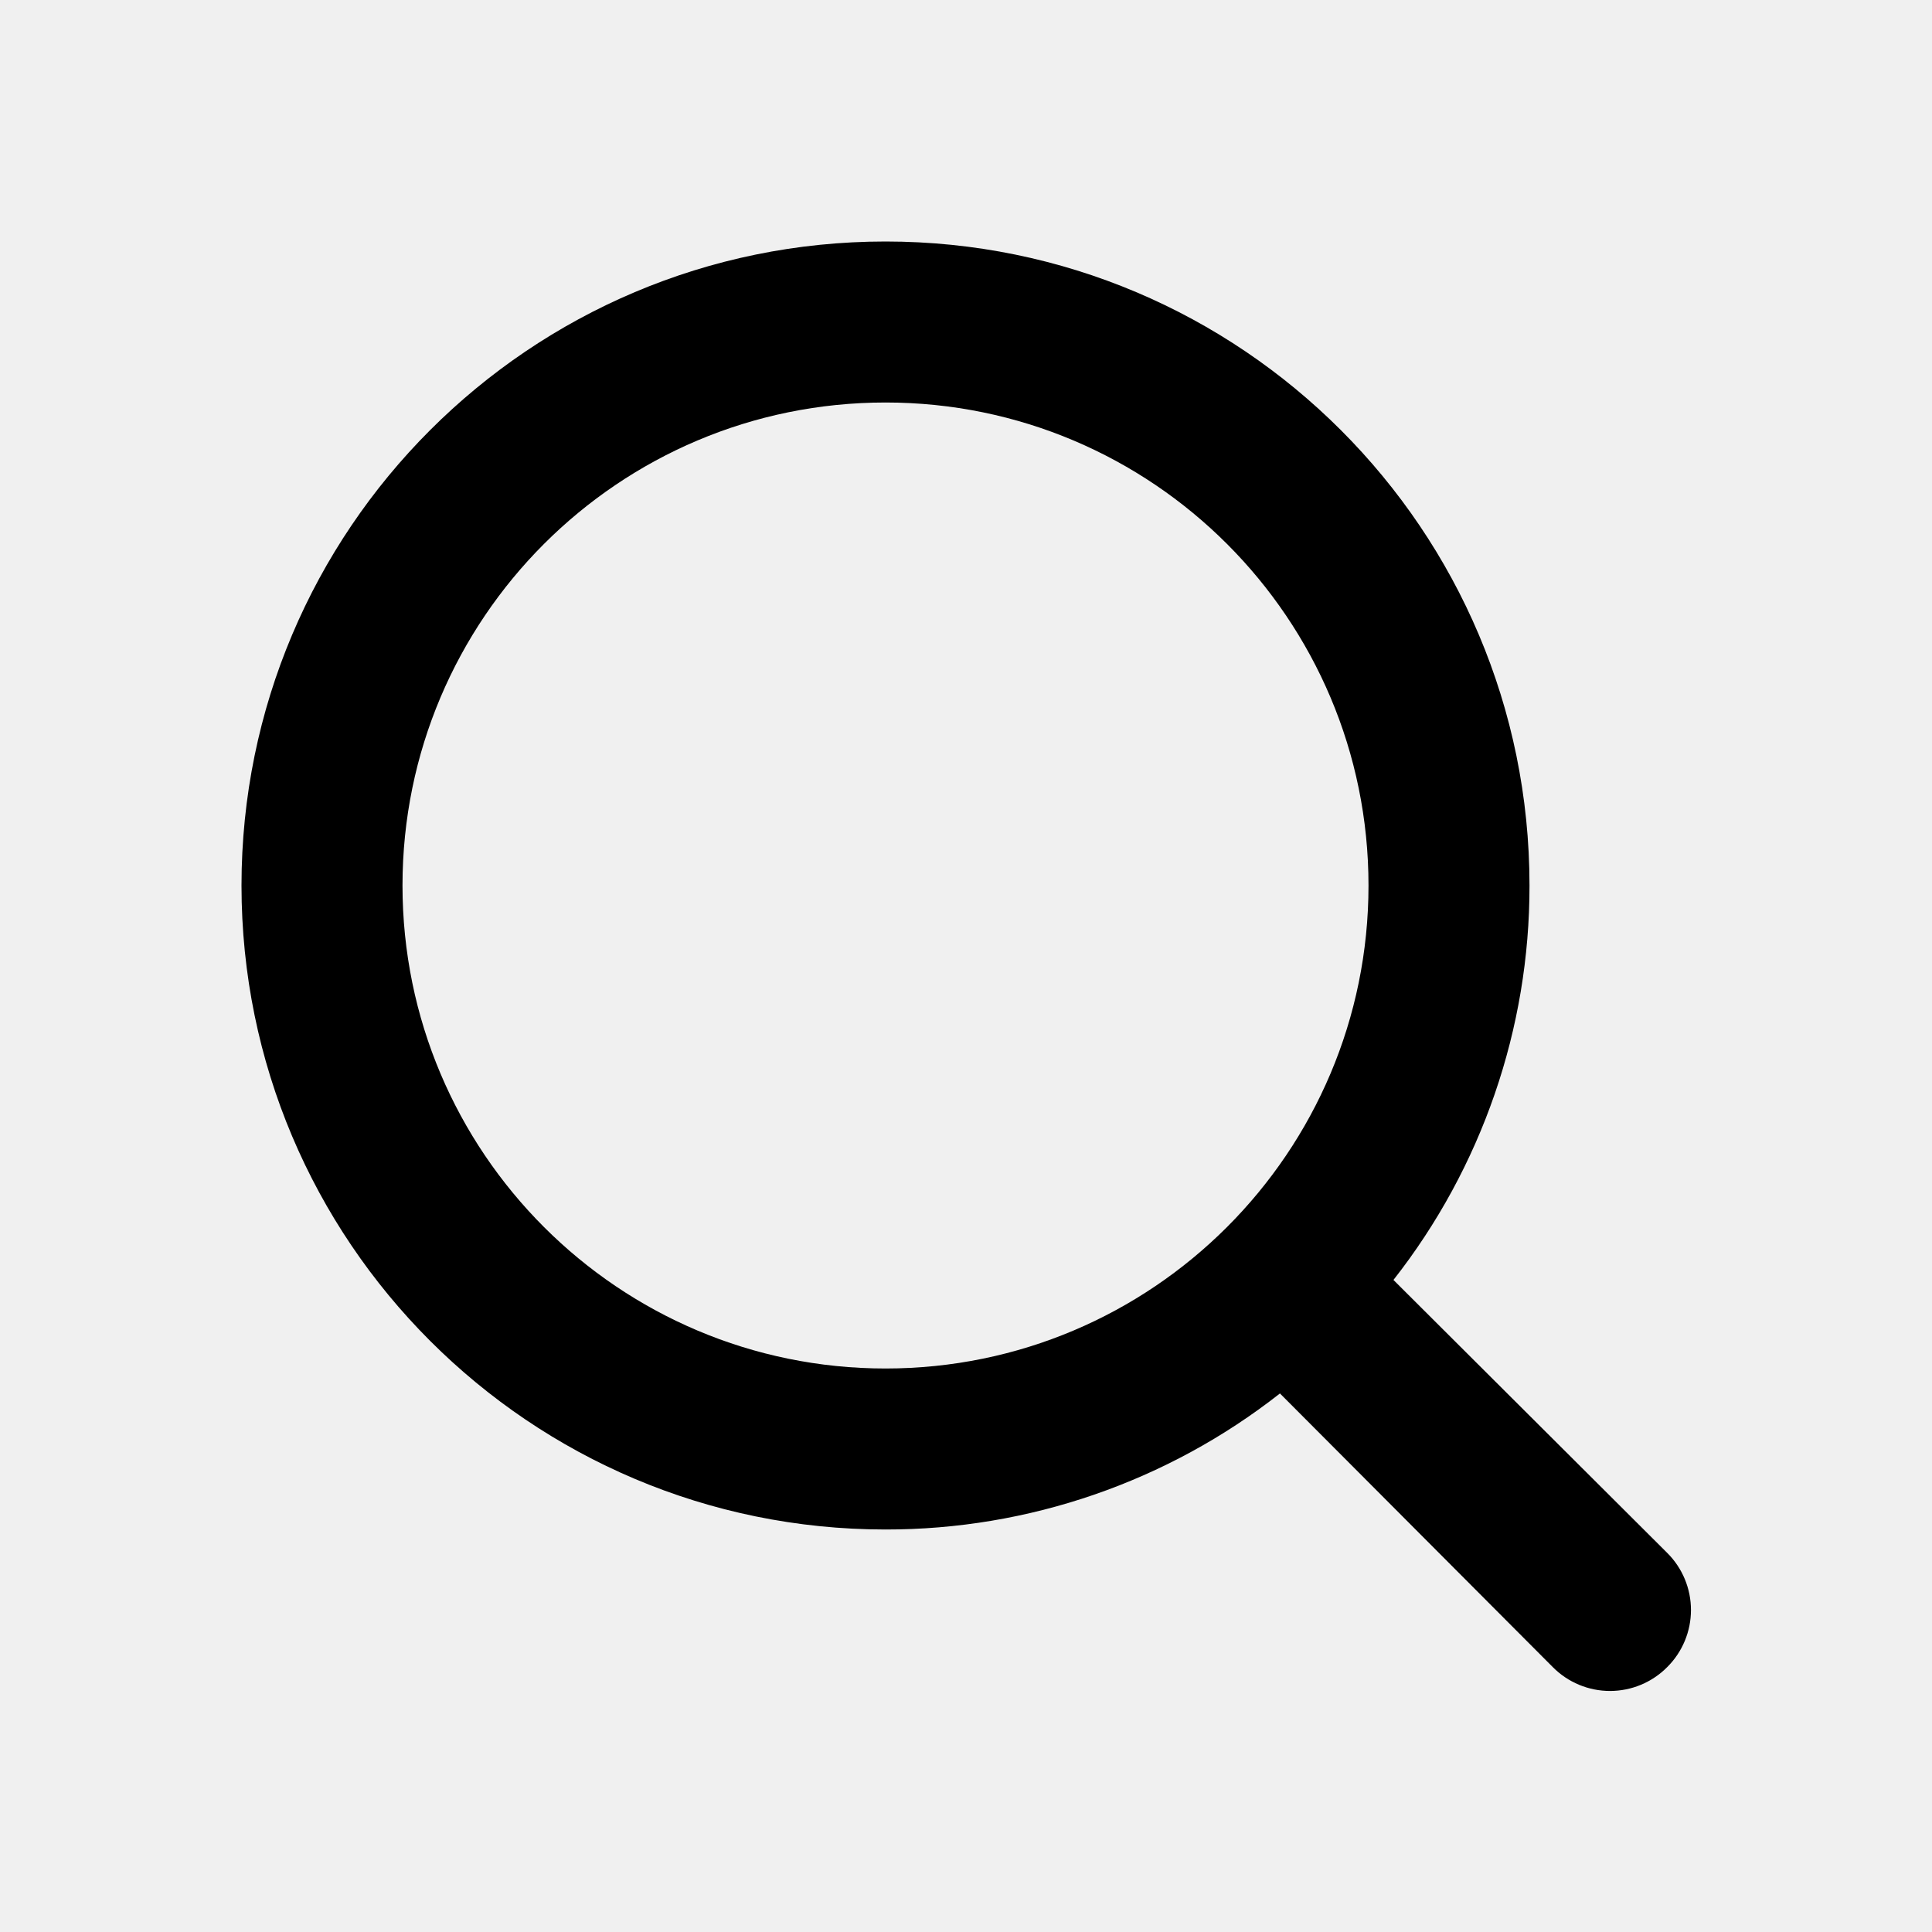
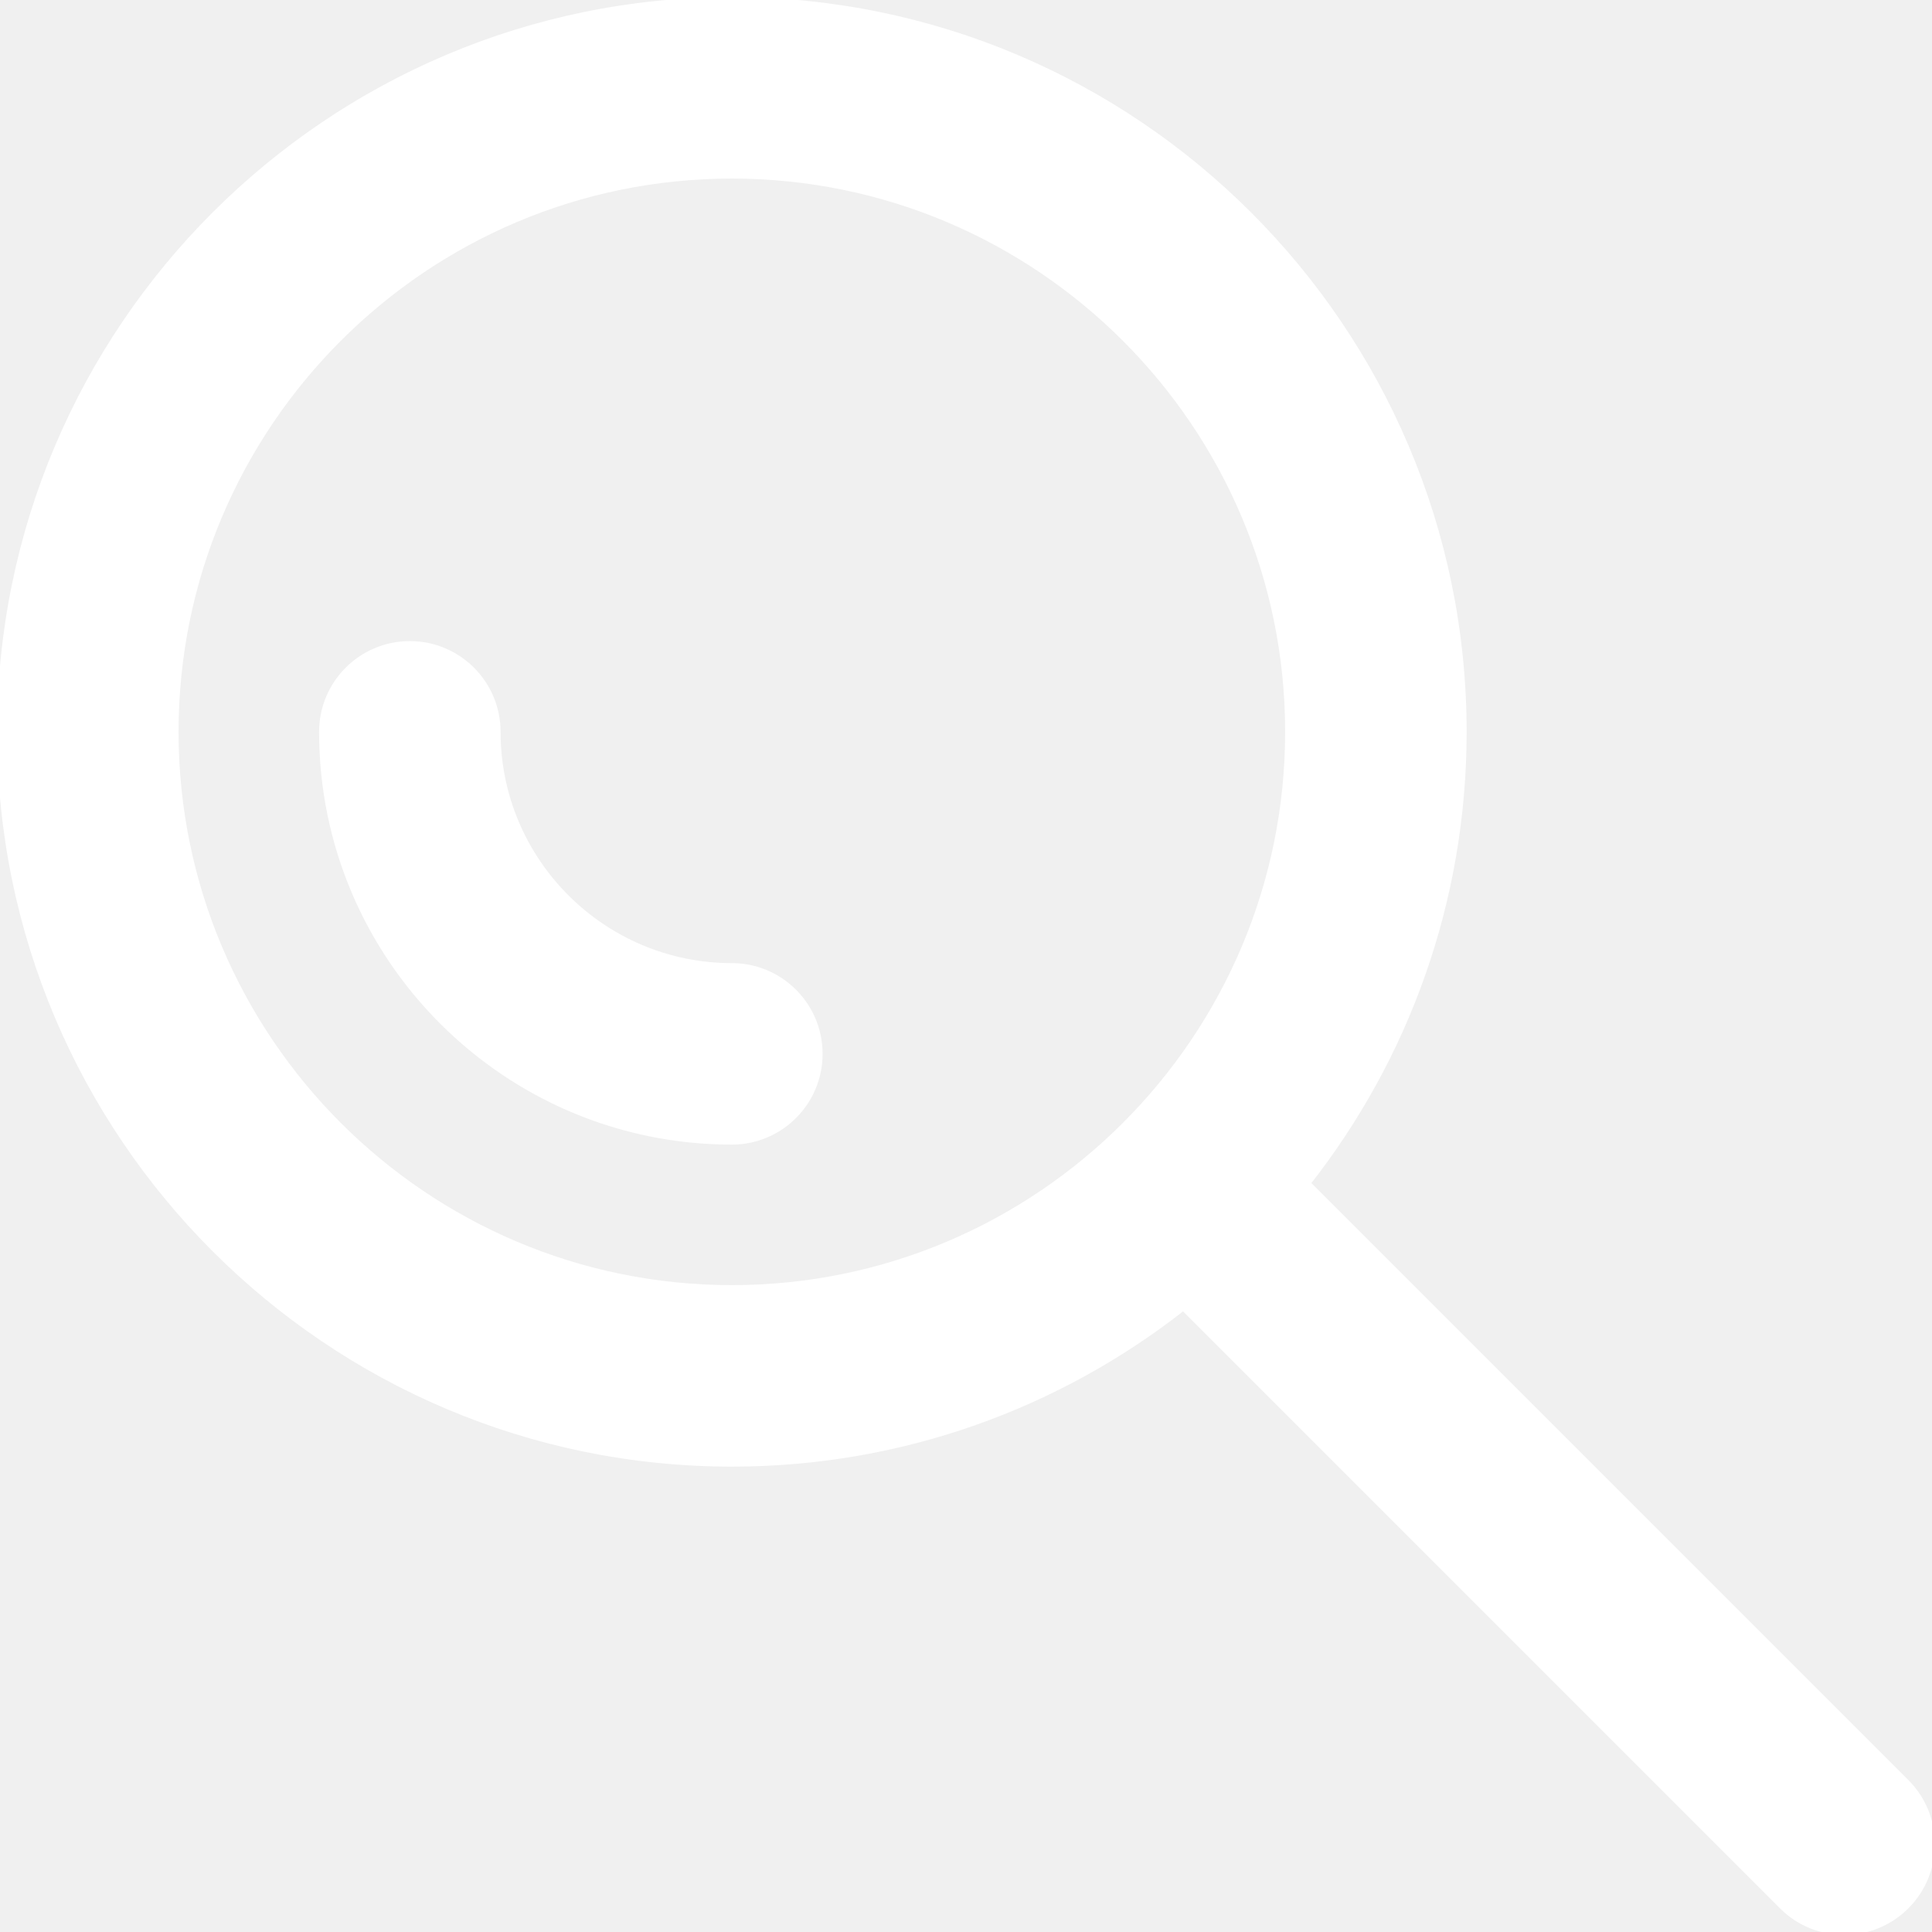
- <svg xmlns="http://www.w3.org/2000/svg" viewBox="0 0 24 24" id="search">
-   <g>
-     <path d="m20.71 19.29-3.4-3.39A7.92 7.92 0 0 0 19 11a8 8 0 1 0-8 8 7.92 7.92 0 0 0 4.9-1.69l3.39 3.4a1 1 0 0 0 1.42 0 1 1 0 0 0 0-1.42zM5 11a6 6 0 1 1 6 6 6 6 0 0 1-6-6z" />
+ <svg xmlns="http://www.w3.org/2000/svg" fill="#ffffff" height="800px" width="800px" version="1.1" id="Layer_1" viewBox="0 0 330 330" xml:space="preserve" stroke="#ffffff">
+   <g id="SVGRepo_bgCarrier" stroke-width="0" />
+   <g id="SVGRepo_tracerCarrier" stroke-linecap="round" stroke-linejoin="round" />
+   <g id="SVGRepo_iconCarrier">
+     <g id="XMLID_17_">
+       <path id="XMLID_18_" d="M125.005,165.008c-22.058,0-40.003-17.945-40.003-40.002c0-8.284-6.716-15-15-15c-8.284,0-15,6.716-15,15 c0,38.6,31.403,70.002,70.003,70.002c8.284,0,15-6.716,15-15C140.005,171.724,133.289,165.008,125.005,165.008z" />
+       <path id="XMLID_19_" d="M325.606,304.394L223.329,202.117c16.706-21.256,26.682-48.04,26.682-77.111 C250.011,56.077,193.934,0,125.005,0C56.077,0,0,56.077,0,125.005C0,193.933,56.077,250.01,125.005,250.01 c29.07,0,55.855-9.975,77.111-26.681l102.278,102.277C307.322,328.536,311.161,330,315,330c3.839,0,7.678-1.464,10.606-4.394 C331.464,319.749,331.464,310.251,325.606,304.394z M30,125.005C30,72.619,72.619,30,125.005,30 c52.386,0,95.006,42.619,95.006,95.005c0,52.386-42.62,95.005-95.006,95.005C72.619,220.01,30,177.391,30,125.005z" />
+     </g>
  </g>
</svg>
